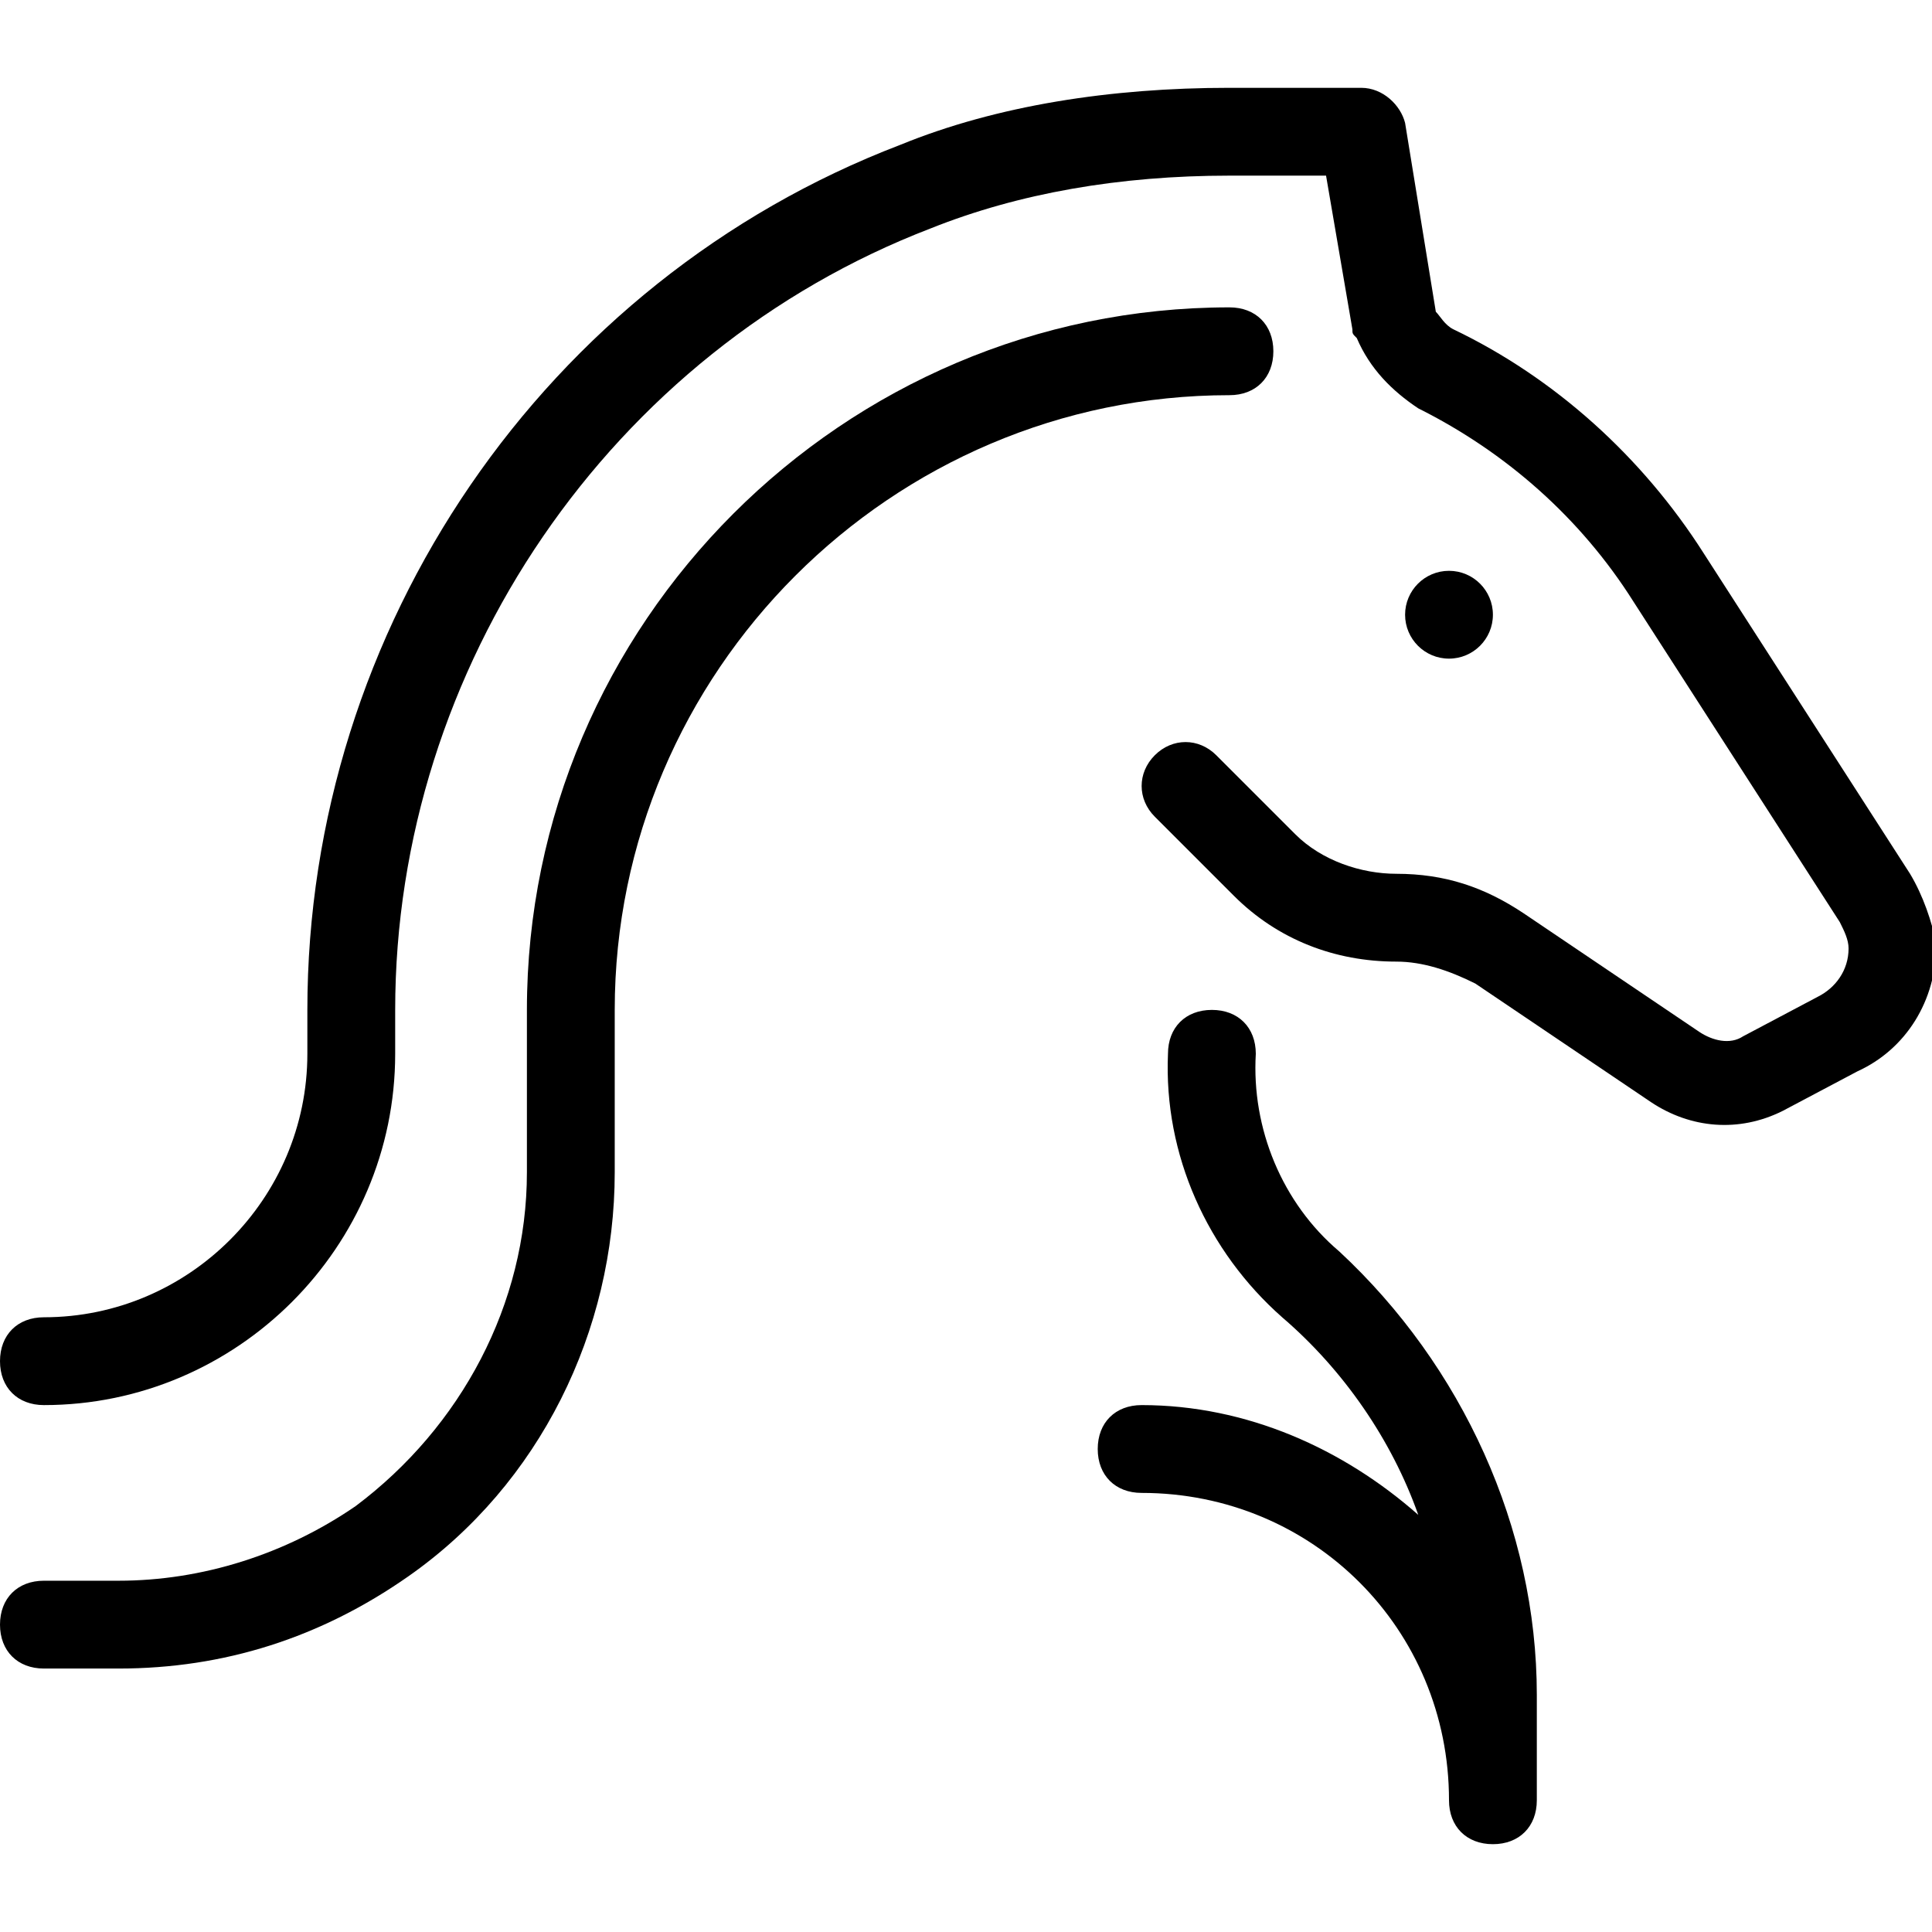
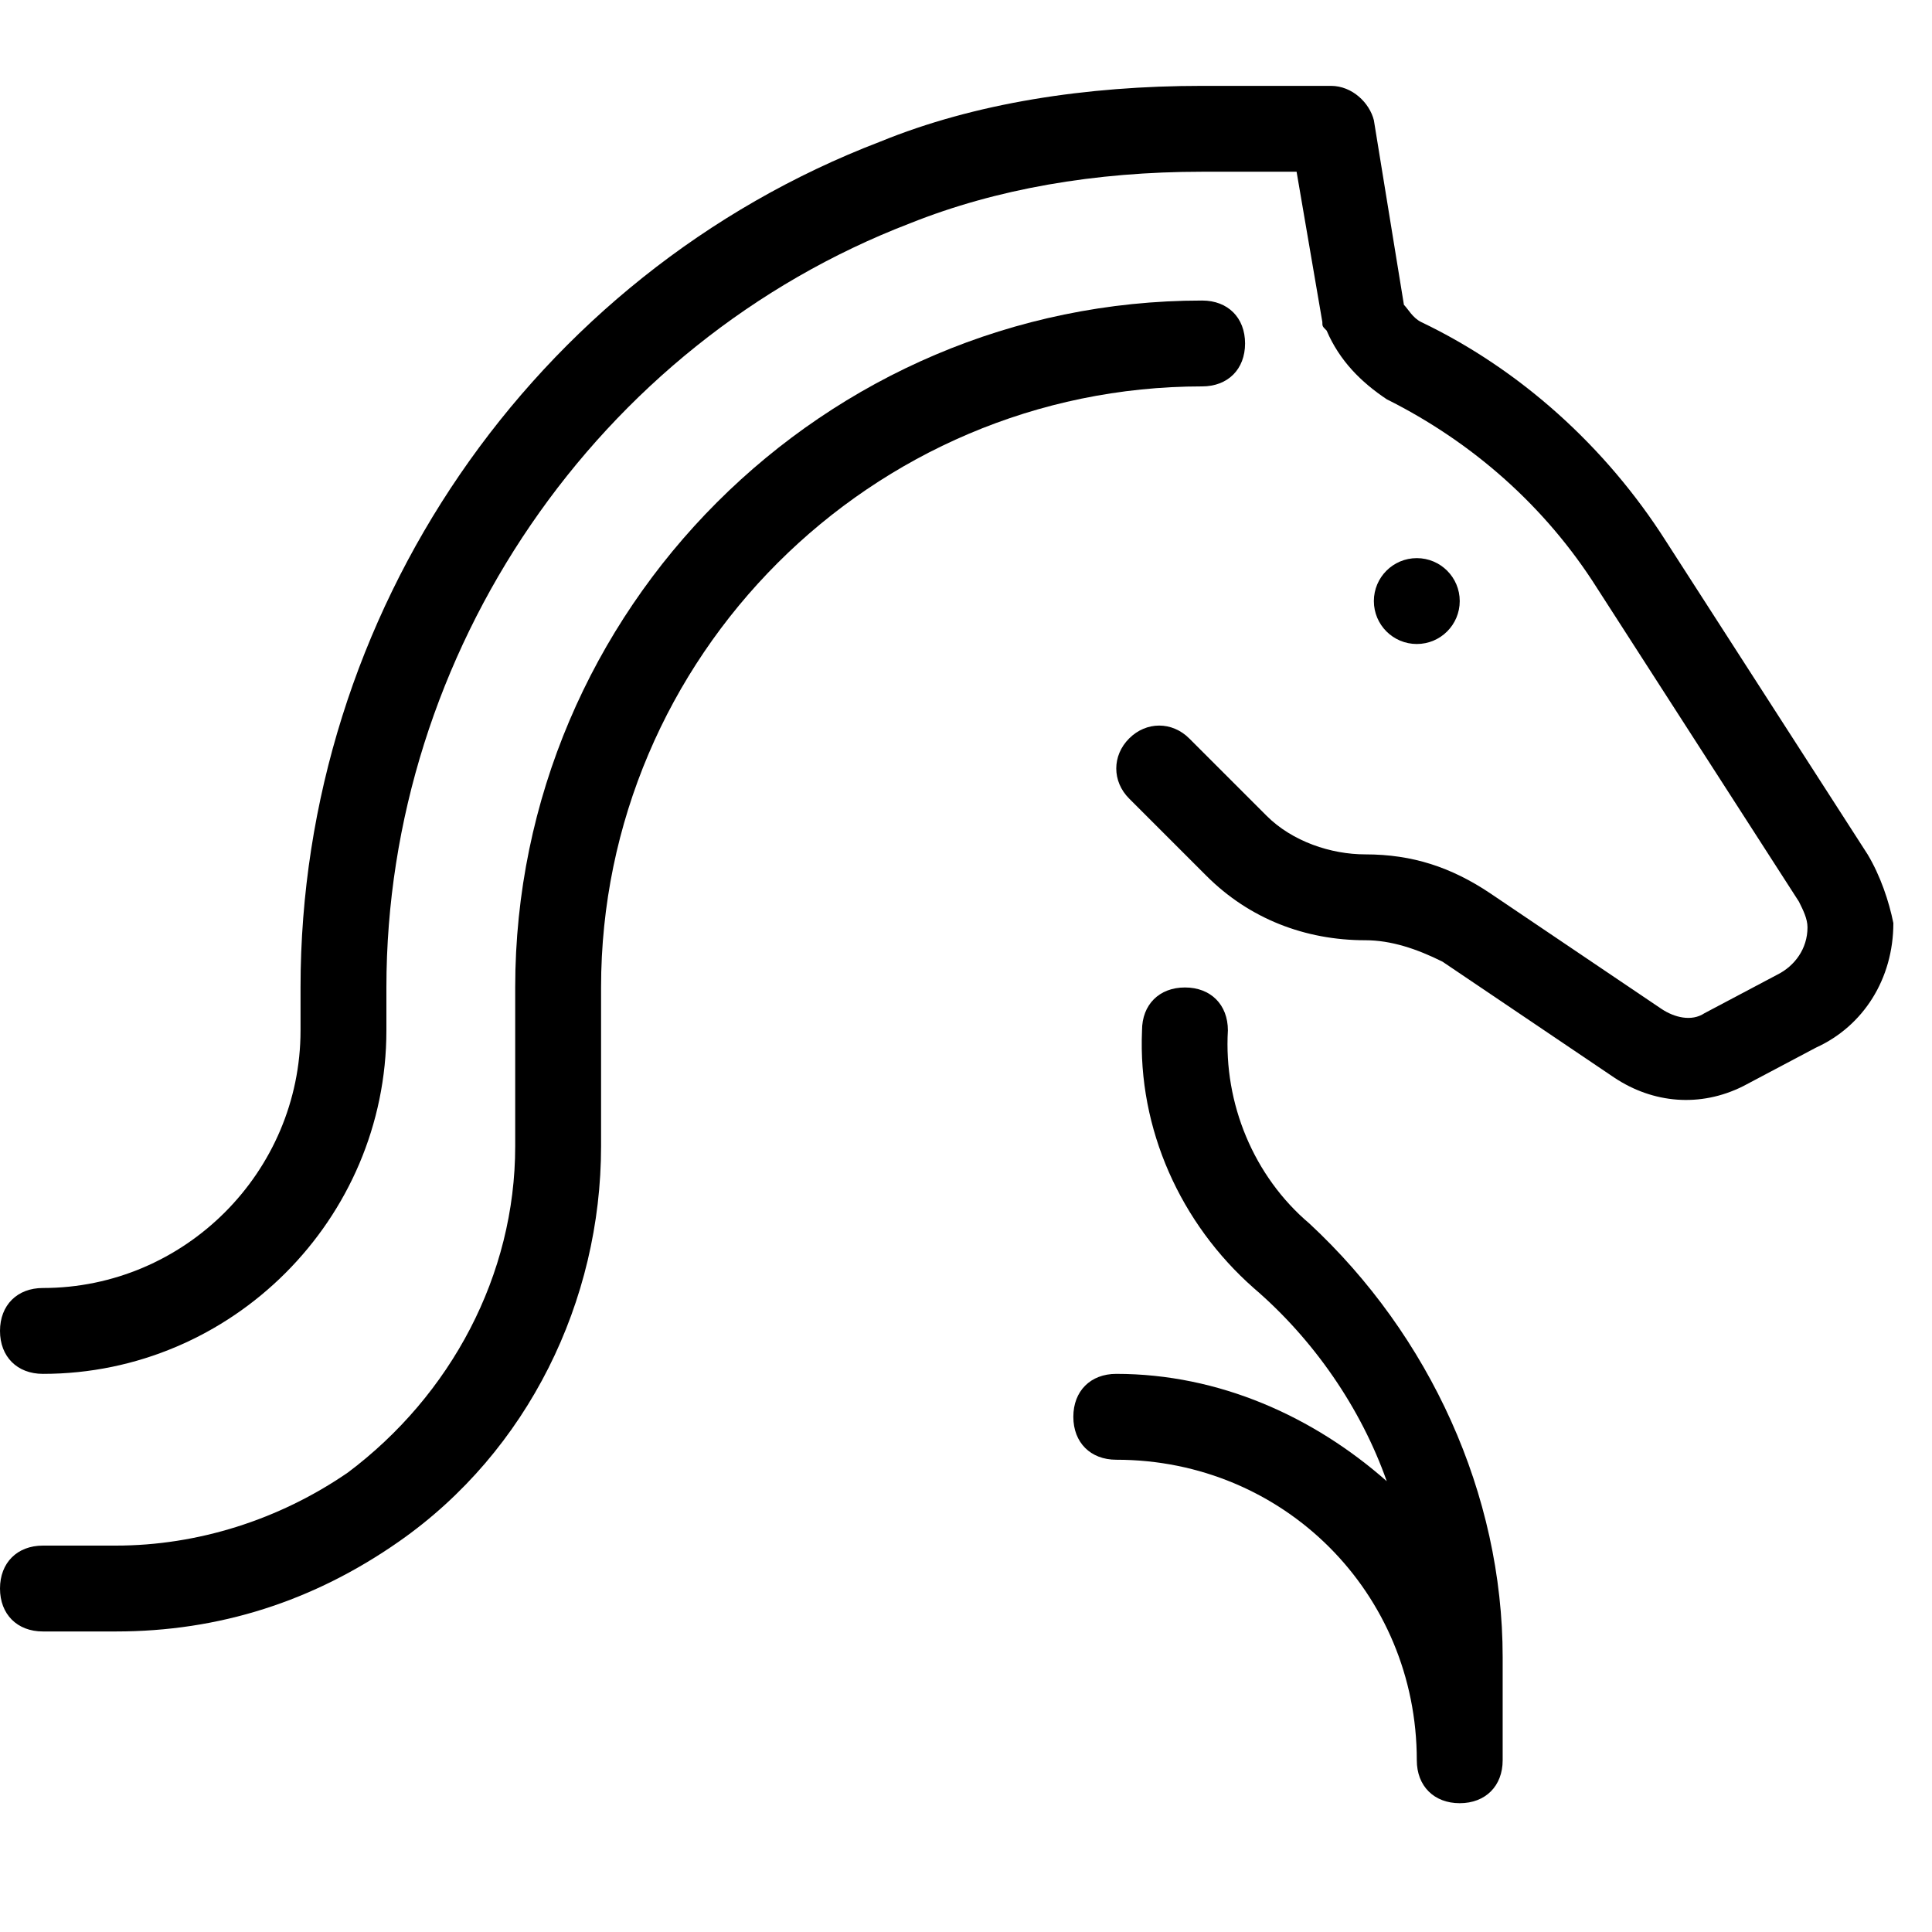
- <svg xmlns="http://www.w3.org/2000/svg" style="enable-background:new 0 0 44 44;" version="1.1" viewBox="0 0 44 44" xml:space="preserve">
-   <g id="cactus" />
-   <g id="sherif" />
-   <g id="hat" />
-   <g id="dreamcatcher" />
-   <g id="door" />
-   <g id="boot" />
-   <g id="horseshoe" />
-   <g id="tomahawk" />
-   <g id="flask" />
-   <g id="horse">
-     <g>
-       <circle cx="33" cy="14" r="1" />
-       <path d="M30.5,28.5c-1.3-1.1-2-2.8-1.9-4.5c0-0.6-0.4-1-1-1c-0.6,0-1,0.4-1,1c-0.1,2.3,0.9,4.5,2.6,6c1.4,1.2,2.5,2.8,3.1,4.5    C30.6,33,28.4,32,26,32c-0.6,0-1,0.4-1,1s0.4,1,1,1c3.9,0,7,3.1,7,7c0,0.6,0.4,1,1,1s1-0.4,1-1v-2.4C35,34.8,33.3,31.1,30.5,28.5z    " />
-       <path d="M29,8c0-0.6-0.4-1-1-1c-8.8,0-16,7.2-16,16v3.7c0,3-1.5,5.8-3.9,7.6C6.5,35.4,4.6,36,2.7,36H1c-0.6,0-1,0.4-1,1s0.4,1,1,1    h1.7c2.4,0,4.6-0.7,6.6-2.1c3-2.1,4.7-5.6,4.7-9.2V23c0-7.7,6.3-14,14-14C28.6,9,29,8.6,29,8z" />
-       <path d="M43.5,19.9l-4.7-7.3c-1.4-2.2-3.4-4-5.7-5.1c-0.2-0.1-0.3-0.3-0.4-0.4L32,2.8C31.9,2.4,31.5,2,31,2h-3    c-2.7,0-5.3,0.4-7.5,1.3C12.4,6.4,7,14.3,7,23v1c0,3.3-2.7,6-6,6c-0.6,0-1,0.4-1,1s0.4,1,1,1c4.4,0,8-3.6,8-8v-1    c0-7.8,4.9-15,12.2-17.8C23.2,4.4,25.5,4,28,4h2.2l0.6,3.5c0,0.1,0,0.1,0.1,0.2c0.3,0.7,0.8,1.2,1.4,1.6c2,1,3.7,2.5,4.9,4.4    l4.7,7.3c0.1,0.2,0.2,0.4,0.2,0.6c0,0.5-0.3,0.9-0.7,1.1l-1.7,0.9c-0.3,0.2-0.7,0.1-1-0.1l-4-2.7c-0.9-0.6-1.8-0.9-2.9-0.9    c-0.8,0-1.7-0.3-2.3-0.9l-1.8-1.8c-0.4-0.4-1-0.4-1.4,0s-0.4,1,0,1.4l1.8,1.8c1,1,2.3,1.5,3.7,1.5c0.6,0,1.2,0.2,1.8,0.5l4,2.7    c0.9,0.6,2,0.7,3,0.2l1.7-0.9c1.1-0.5,1.8-1.6,1.8-2.9C44,21,43.8,20.4,43.5,19.9z" />
-     </g>
-   </g>
-   <g id="wanted" />
-   <g id="pistol" />
-   <g id="cowboy" />
-   <g id="indian" />
-   <g id="gallows" />
-   <g id="bull_x5F_skull" />
-   <g id="arrows" />
-   <g id="wagon" />
-   <g id="saloon" />
-   <g id="pickaxe_x5F_shovel" />
+ <svg xmlns="http://www.w3.org/2000/svg" style="enable-background:new 0 0 44 44;" version="1.1" viewBox="0 0 45 45" xml:space="preserve">
+   <circle cx="33" cy="14" r="1" />
+   <path d="M30.5,28.5c-1.3-1.1-2-2.8-1.9-4.5c0-0.6-0.4-1-1-1c-0.6,0-1,0.4-1,1c-0.1,2.3,0.9,4.5,2.6,6c1.4,1.2,2.5,2.8,3.1,4.5    C30.6,33,28.4,32,26,32c-0.6,0-1,0.4-1,1s0.4,1,1,1c3.9,0,7,3.1,7,7c0,0.6,0.4,1,1,1s1-0.4,1-1v-2.4C35,34.8,33.3,31.1,30.5,28.5z    " />
+   <path d="M29,8c0-0.6-0.4-1-1-1c-8.8,0-16,7.2-16,16v3.7c0,3-1.5,5.8-3.9,7.6C6.5,35.4,4.6,36,2.7,36H1c-0.6,0-1,0.4-1,1s0.4,1,1,1    h1.7c2.4,0,4.6-0.7,6.6-2.1c3-2.1,4.7-5.6,4.7-9.2V23c0-7.7,6.3-14,14-14C28.6,9,29,8.6,29,8z" />
+   <path d="M43.5,19.9l-4.7-7.3c-1.4-2.2-3.4-4-5.7-5.1c-0.2-0.1-0.3-0.3-0.4-0.4L32,2.8C31.9,2.4,31.5,2,31,2h-3    c-2.7,0-5.3,0.4-7.5,1.3C12.4,6.4,7,14.3,7,23v1c0,3.3-2.7,6-6,6c-0.6,0-1,0.4-1,1s0.4,1,1,1c4.4,0,8-3.6,8-8v-1    c0-7.8,4.9-15,12.2-17.8C23.2,4.4,25.5,4,28,4h2.2l0.6,3.5c0,0.1,0,0.1,0.1,0.2c0.3,0.7,0.8,1.2,1.4,1.6c2,1,3.7,2.5,4.9,4.4    l4.7,7.3c0.1,0.2,0.2,0.4,0.2,0.6c0,0.5-0.3,0.9-0.7,1.1l-1.7,0.9c-0.3,0.2-0.7,0.1-1-0.1l-4-2.7c-0.9-0.6-1.8-0.9-2.9-0.9    c-0.8,0-1.7-0.3-2.3-0.9l-1.8-1.8c-0.4-0.4-1-0.4-1.4,0s-0.4,1,0,1.4l1.8,1.8c1,1,2.3,1.5,3.7,1.5c0.6,0,1.2,0.2,1.8,0.5l4,2.7    c0.9,0.6,2,0.7,3,0.2l1.7-0.9c1.1-0.5,1.8-1.6,1.8-2.9C44,21,43.8,20.4,43.5,19.9z" />
</svg>
